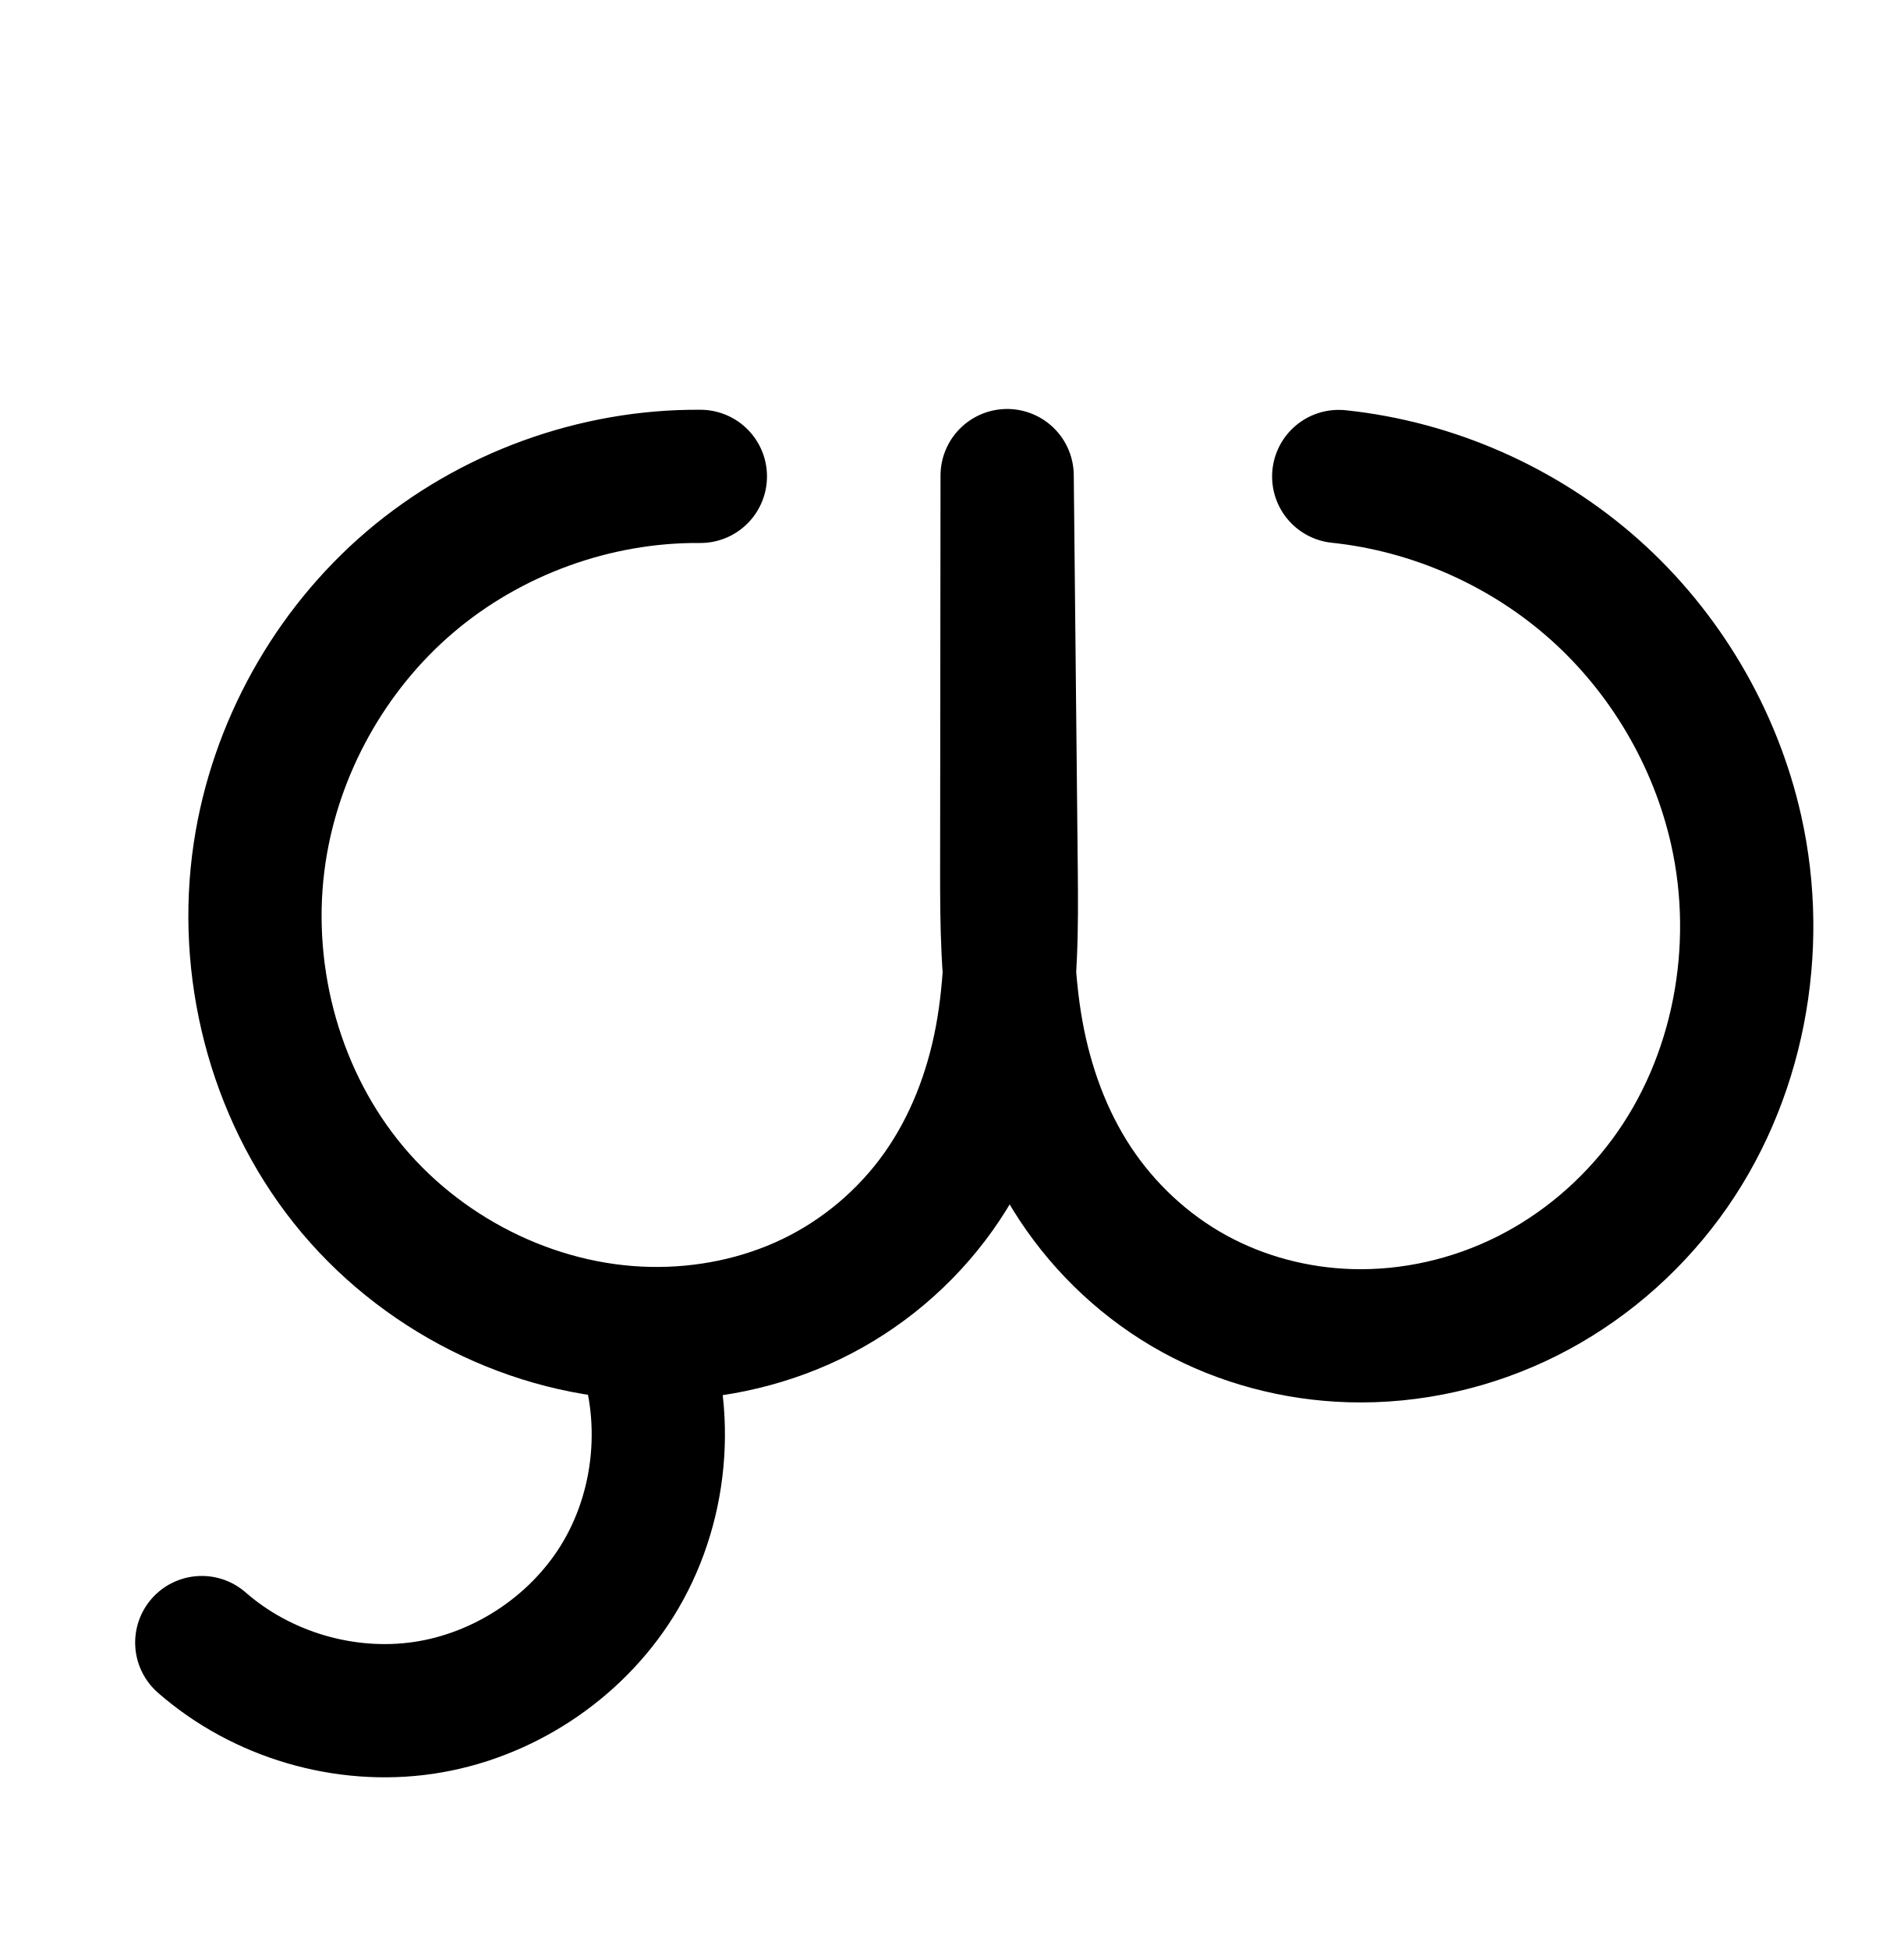
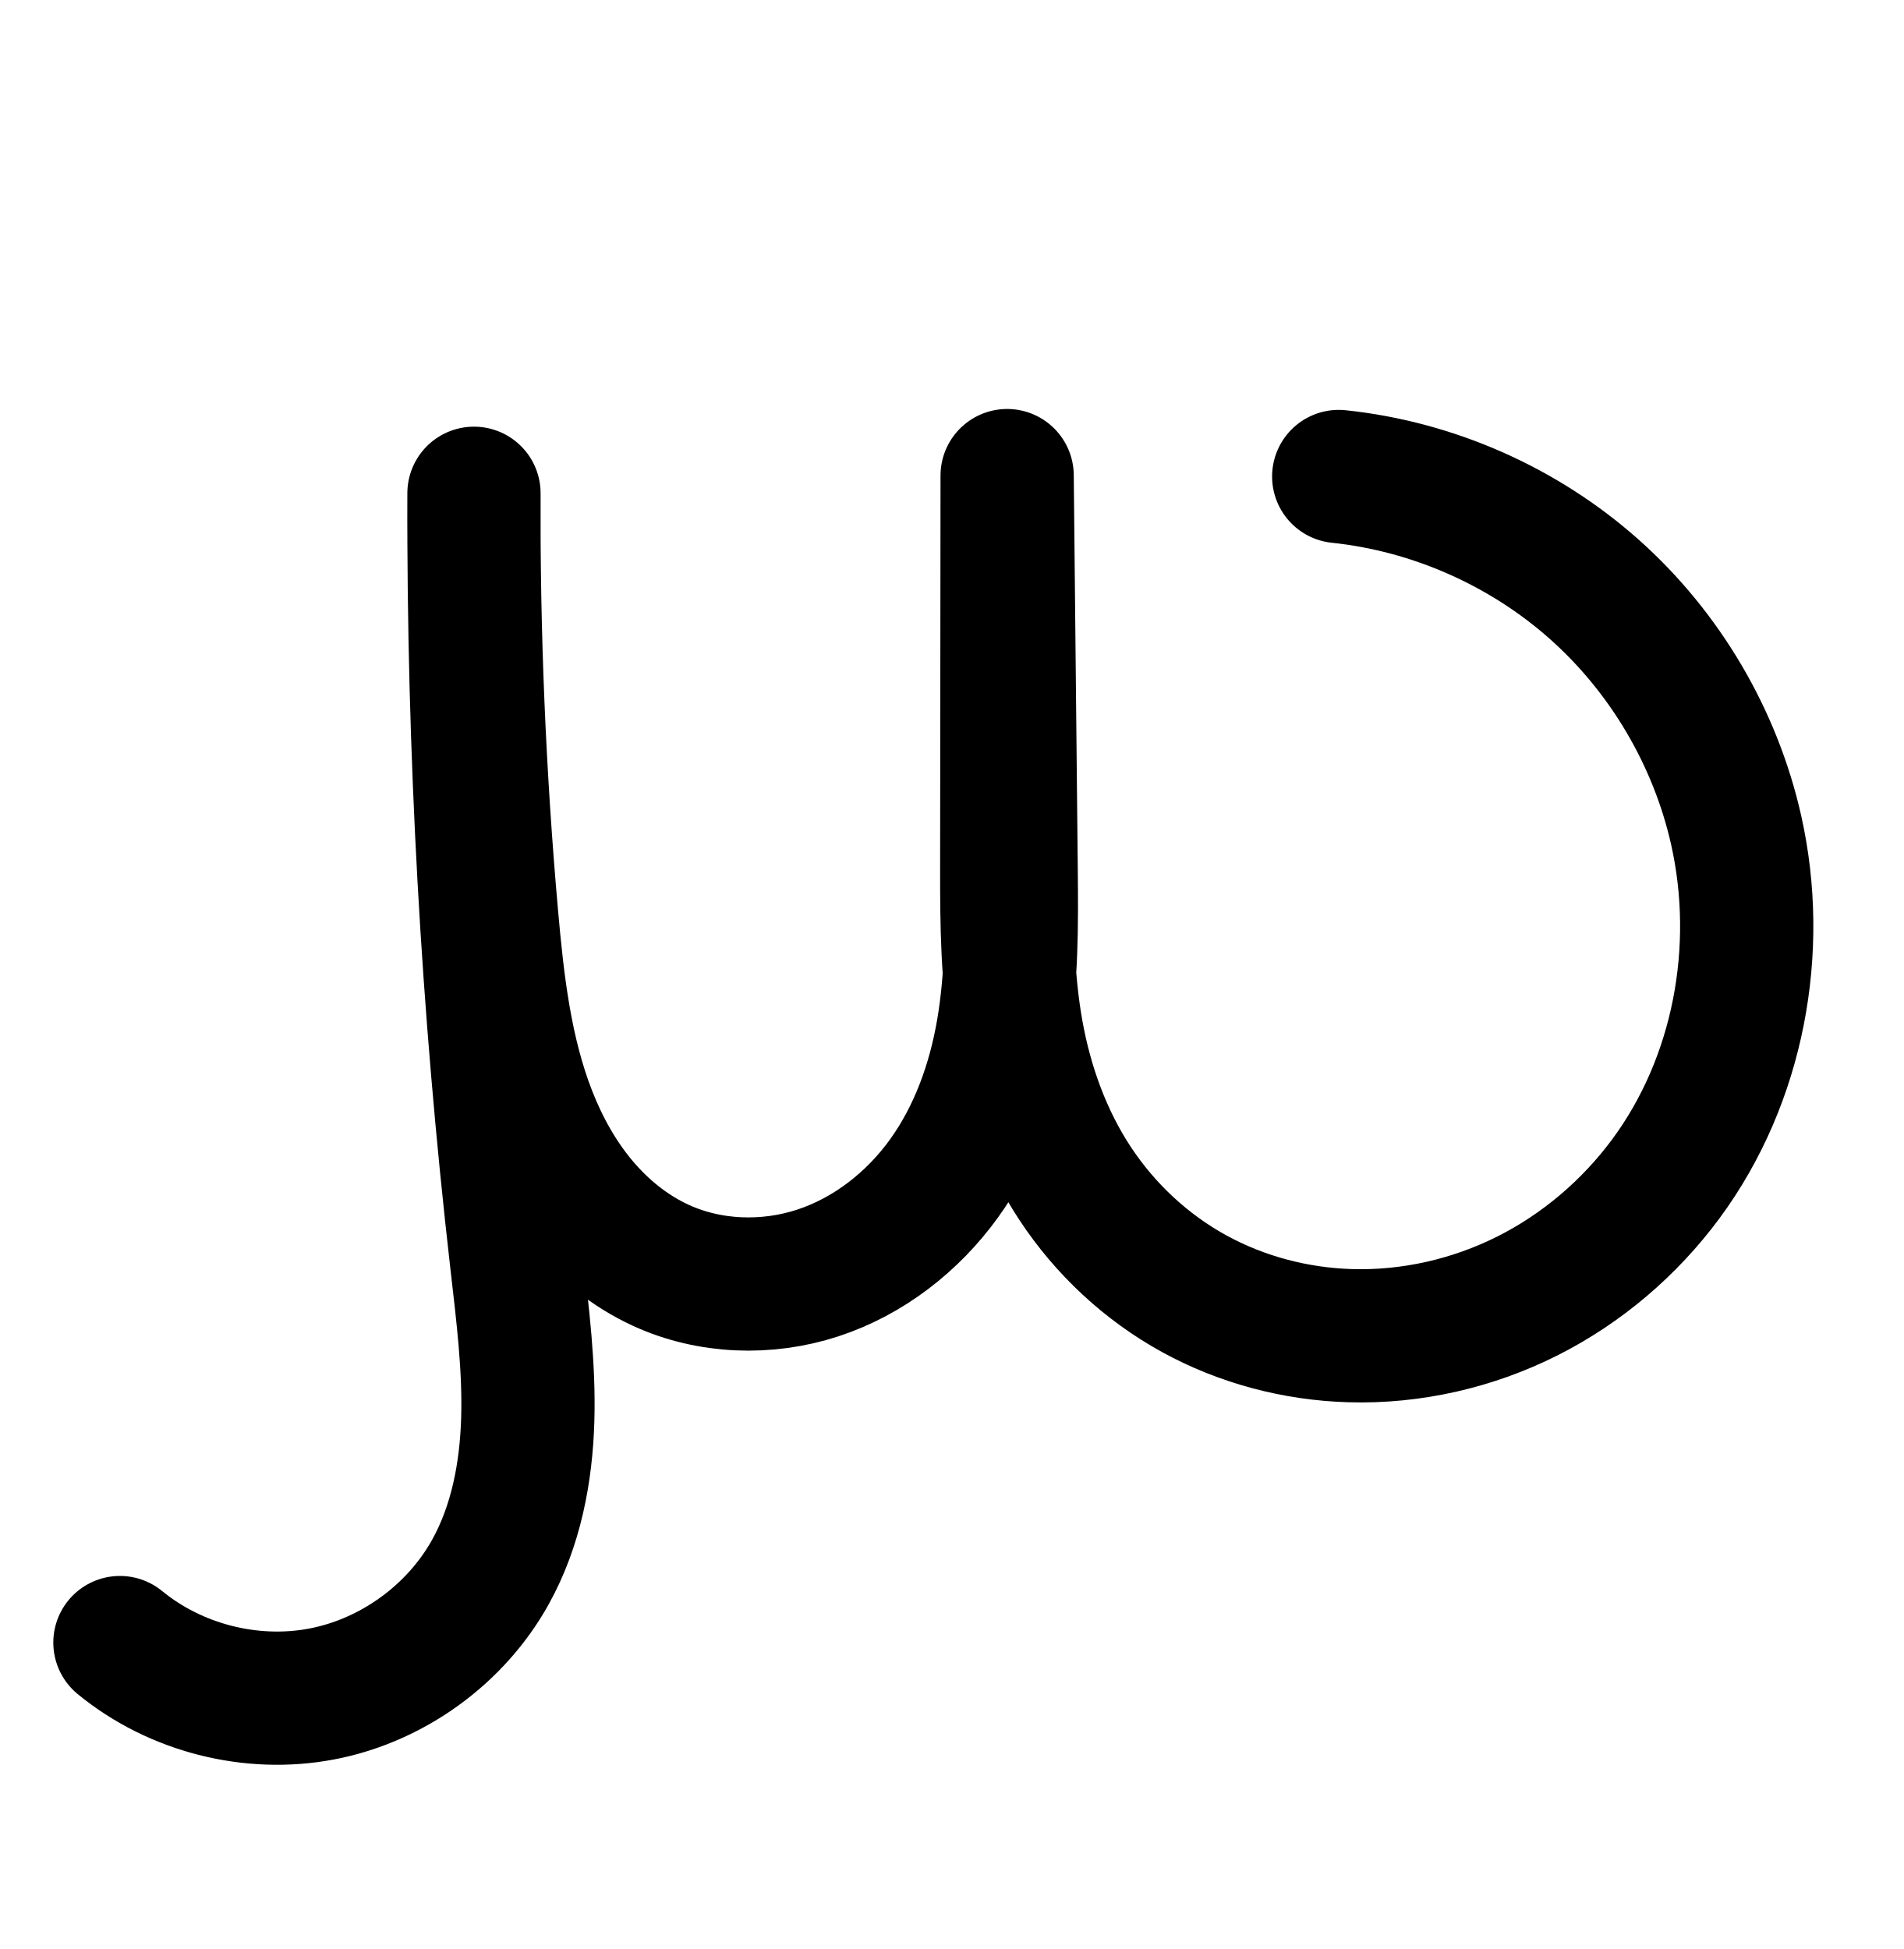
<svg xmlns="http://www.w3.org/2000/svg" width="2000" height="2048" id="svg2992" version="1.1">
  <defs id="defs5498">
    </defs>
  <g id="layer1" transform="translate(0,1048)">
-     <path style="fill:none;fill-rule:evenodd;stroke:#000000;stroke-width:70;stroke-linecap:round;stroke-linejoin:round;stroke-miterlimit:4;stroke-dasharray:none;stroke-opacity:1" d="m -1044.253,-572.62 c 126.244,-27.082 263.254,0.519 369.166,74.369 105.911,73.85 179.177,192.87 197.409,320.693 18.189,127.522 -18.81,262.236 -100.707,361.662 -81.897,99.426 -207.683,161.683 -336.451,165.06 -123.548,3.24 -247.559,-47.76 -333.081,-136.982 -85.522,-89.221 -131.229,-215.28 -122.763,-338.58 l 0.452,-466.697 -2.308,464.179 c 12.159,120.038 -28.797,244.493 -109.864,333.853 -81.067,89.359 -200.958,142.204 -321.61,141.756 -124.813,-0.463 -247.917,-57.84 -330.071,-151.804 -82.154,-93.964 -122.532,-222.704 -110.789,-346.964 12.302,-130.173 81.611,-253.941 186.169,-332.452 104.558,-78.511 242.746,-110.549 371.184,-86.057" id="path4370-9-0-9-1" />
-     <path style="fill:none;fill-rule:evenodd;stroke:#000000;stroke-width:140;stroke-linecap:round;stroke-linejoin:round;stroke-miterlimit:4;stroke-dasharray:none;stroke-opacity:1" d="m 1406.556,-547.307 c 98.909,10.377 194.244,52.473 268.545,118.579 74.301,66.106 127.202,155.897 149.014,252.927 28.171,125.316 2.615,262.981 -73.706,366.291 -38.16,51.655 -88.337,94.491 -145.716,123.337 -57.379,28.846 -121.895,43.584 -186.089,41.688 -57.205,-1.69 -114.088,-16.668 -164.225,-44.264 -50.137,-27.595 -93.187,-67.775 -124.704,-115.545 C 1098.16,147.937 1078.374,92.982 1068.279,36.649 1058.184,-19.683 1057.702,-77.238 1057.76,-134.468 l 0.419,-413.782 4.226,415.452 c 0.598,58.735 0.557,117.869 -10.198,175.614 -10.755,57.745 -32.319,113.863 -66.379,161.717 -34.061,47.854 -80.318,86.957 -133.234,112.454 C 799.678,342.484 740.525,354.413 681.8,353.229 559.218,350.757 439.741,289.663 363.452,193.682 287.163,97.7 254.595,-30.986 272.855,-152.225 c 16.478,-109.404 73.565,-212.217 157.716,-284.045 84.152,-71.828 194.654,-112.061 305.288,-111.154" id="path4370-9-0-9-6" />
-     <path style="fill:none;fill-rule:evenodd;stroke:#000000;stroke-width:140;stroke-linecap:round;stroke-linejoin:round;stroke-miterlimit:4;stroke-dasharray:none;stroke-opacity:1" d="m 672,354 c 33.143,83.991 23.958,183.495 -24,260 C 603.664,684.727 527.365,734.531 444.775,746.655 362.185,758.778 274.792,733.002 212,678" id="path4164" />
-     <path style="color:#000000;font-style:normal;font-variant:normal;font-weight:normal;font-stretch:normal;font-size:medium;line-height:normal;font-family:sans-serif;text-indent:0;text-align:start;text-decoration:none;text-decoration-line:none;text-decoration-style:solid;text-decoration-color:#000000;letter-spacing:normal;word-spacing:normal;text-transform:none;direction:ltr;block-progression:tb;writing-mode:lr-tb;baseline-shift:baseline;text-anchor:start;white-space:normal;clip-rule:nonzero;display:inline;overflow:visible;visibility:visible;opacity:1;isolation:auto;mix-blend-mode:normal;color-interpolation:sRGB;color-interpolation-filters:linearRGB;solid-color:#000000;solid-opacity:1;fill:#000000;fill-opacity:1;fill-rule:evenodd;stroke:none;stroke-width:140;stroke-linecap:round;stroke-linejoin:round;stroke-miterlimit:4;stroke-dasharray:none;stroke-dashoffset:0;stroke-opacity:1;color-rendering:auto;image-rendering:auto;shape-rendering:auto;text-rendering:auto;enable-background:accumulate" d="M 1206.754 2098.5 A 70.007 70.007 0 0 0 1140.18 2167.678 L 1139.76 2581.461 C 1139.725 2616.06 1139.828 2652.157 1142.357 2689.324 C 1140.965 2708.872 1138.781 2727.796 1135.391 2745.998 C 1126.225 2795.21 1107.961 2841.777 1080.799 2879.939 C 1053.654 2918.077 1016.283 2949.651 974.209 2969.924 C 931.98 2990.272 883.516 3000.214 835.211 2999.24 C 734.956 2997.219 633.391 2945.564 570.25 2866.125 C 506.886 2786.405 478.726 2676.104 494.074 2574.199 C 507.968 2481.953 557.062 2393.534 628.016 2332.971 C 698.969 2272.408 794.002 2237.807 887.285 2238.572 A 70.007 70.007 0 1 0 888.434 2098.576 C 760.448 2097.527 634.477 2143.393 537.127 2226.486 C 439.777 2309.579 374.697 2426.785 355.635 2553.348 C 334.463 2693.922 371.438 2840.993 460.652 2953.236 C 537.059 3049.367 648.468 3114.838 769.66 3133.699 C 779.572 3187.664 769.332 3247.128 740.689 3292.82 C 707.694 3345.456 648.073 3384.374 586.609 3393.396 C 525.146 3402.419 456.853 3382.276 410.123 3341.344 A 70.007 70.007 0 1 0 317.877 3446.656 C 396.731 3515.728 503.225 3547.137 606.941 3531.912 C 710.658 3516.688 803.633 3455.999 859.311 3367.18 C 903.067 3297.377 920.951 3214.563 911.572 3134.018 C 953.999 3127.522 995.681 3114.982 1034.978 3096.047 C 1098.736 3065.326 1153.881 3018.694 1194.857 2961.123 C 1201.284 2952.093 1207.176 2942.801 1212.824 2933.4 C 1216.199 2939.061 1219.592 2944.715 1223.246 2950.254 C 1260.963 3007.422 1312.174 3055.3 1372.627 3088.574 C 1432.984 3121.795 1500.498 3139.473 1568.537 3141.482 C 1644.814 3143.735 1720.491 3126.374 1788.135 3092.367 C 1855.728 3058.385 1914.115 3008.448 1958.711 2948.082 C 2048.253 2826.875 2076.975 2669.702 2044.41 2524.844 C 2019.312 2413.201 1959.12 2311.035 1873.629 2234.973 C 1788.138 2158.911 1679.664 2111.012 1565.859 2099.072 A 70.007 70.007 0 1 0 1551.252 2238.309 C 1635.264 2247.123 1717.459 2283.418 1780.57 2339.568 C 1843.681 2395.719 1889.291 2473.134 1907.818 2555.551 C 1931.597 2661.325 1909.206 2779.482 1846.107 2864.894 C 1814.383 2907.838 1772.416 2943.572 1725.252 2967.283 C 1678.138 2990.969 1624.782 3003.082 1572.672 3001.543 C 1526.302 3000.173 1480.05 2987.896 1440.133 2965.926 C 1400.312 2944.008 1365.421 2911.528 1340.105 2873.156 C 1314.763 2834.744 1297.87 2788.782 1289.182 2740.301 C 1286.182 2723.561 1284.172 2706.215 1282.766 2688.394 C 1284.925 2651.889 1284.748 2616.434 1284.402 2582.488 L 1280.176 2167.035 A 70.007 70.007 0 0 0 1206.754 2098.5 z " transform="translate(0,-1048)" id="path4370-9-0-9-6-7" />
-     <path style="fill:none;fill-rule:evenodd;stroke:#000000;stroke-width:70;stroke-linecap:round;stroke-linejoin:round;stroke-miterlimit:4;stroke-dasharray:none;stroke-opacity:1" d="m -1812,382 c 15.989,64.686 7.27,135.161 -24,194 -40.074,75.406 -117.327,129.863 -201.814,142.265 -84.487,12.402 -174.132,-17.557 -234.186,-78.265" id="path4164-6" />
-     <path style="color:#000000;font-style:normal;font-variant:normal;font-weight:normal;font-stretch:normal;font-size:medium;line-height:normal;font-family:sans-serif;text-indent:0;text-align:start;text-decoration:none;text-decoration-line:none;text-decoration-style:solid;text-decoration-color:#000000;letter-spacing:normal;word-spacing:normal;text-transform:none;direction:ltr;block-progression:tb;writing-mode:lr-tb;baseline-shift:baseline;text-anchor:start;white-space:normal;clip-rule:nonzero;display:inline;overflow:visible;visibility:visible;opacity:1;isolation:auto;mix-blend-mode:normal;color-interpolation:sRGB;color-interpolation-filters:linearRGB;solid-color:#000000;solid-opacity:1;fill:#000000;fill-opacity:1;fill-rule:evenodd;stroke:none;stroke-width:70;stroke-linecap:round;stroke-linejoin:round;stroke-miterlimit:4;stroke-dasharray:none;stroke-dashoffset:0;stroke-opacity:1;color-rendering:auto;image-rendering:auto;shape-rendering:auto;text-rendering:auto;enable-background:accumulate" d="M -1227.647 2148.359 A 35.004 35.004 0 0 0 -1261.228 2182.731 L -1261.228 2182.871 L -1263.535 2646.91 A 35.004 35.004 0 0 0 -1263.357 2650.611 C -1262.883 2655.297 -1262.621 2660.002 -1262.324 2664.705 C -1262.73 2677.865 -1262.59 2691.013 -1261.893 2704.131 C -1265.589 2796.802 -1302.168 2888.909 -1364.322 2957.42 C -1438.465 3039.146 -1549.535 3088.101 -1659.881 3087.691 C -1774.053 3087.267 -1888.335 3034.086 -1963.732 2947.85 C -2039.2 2861.533 -2076.849 2741.741 -2066.025 2627.217 C -2054.686 2507.234 -1990.059 2391.824 -1893.686 2319.459 C -1797.312 2247.094 -1668.457 2217.22 -1550.072 2239.795 A 35.004 35.004 0 1 0 -1536.961 2171.035 C -1675.454 2144.625 -1822.974 2178.825 -1935.717 2263.482 C -2048.46 2348.139 -2122.449 2480.268 -2135.715 2620.631 C -2148.379 2754.627 -2105.271 2892.314 -2016.43 2993.926 C -1936.937 3084.845 -1823.06 3143.685 -1703.02 3155.492 A 35.004 35.004 0 0 0 -1701.977 3166.398 C -1688.12 3222.458 -1695.806 3284.581 -1722.906 3335.574 C -1757.51 3400.686 -1825.942 3448.928 -1898.897 3459.637 C -1971.851 3470.346 -2051.261 3443.805 -2103.117 3391.385 A 35.004 35.004 0 1 0 -2152.883 3440.615 C -2084.631 3509.61 -1984.751 3542.989 -1888.73 3528.894 C -1792.71 3514.8 -1706.638 3454.125 -1661.094 3368.426 C -1626.831 3303.955 -1616.583 3228.138 -1632.314 3156.926 C -1511.125 3149.913 -1394.227 3094.564 -1312.478 3004.453 C -1275.187 2963.347 -1245.903 2915.623 -1225.426 2864.402 C -1202.781 2918.977 -1170.313 2969.492 -1129.184 3012.4 C -1036.576 3109.014 -903.701 3163.659 -769.918 3160.15 C -630.477 3156.493 -495.889 3089.822 -407.369 2982.356 C -318.897 2874.947 -279.416 2731.001 -299.029 2593.5 C -318.684 2455.708 -396.896 2328.649 -511.068 2249.039 C -625.24 2169.429 -771.503 2139.964 -907.594 2169.158 A 35.004 35.004 0 1 0 -892.912 2237.602 C -776.514 2212.632 -648.756 2238.369 -551.105 2306.459 C -453.454 2374.549 -385.137 2485.53 -368.326 2603.383 C -351.56 2720.925 -386.078 2846.408 -461.4 2937.852 C -536.674 3029.237 -653.658 3087.079 -771.754 3090.176 C -885.066 3093.148 -1000.213 3045.793 -1078.65 2963.963 C -1145.301 2894.43 -1185.823 2799.46 -1191.773 2703.107 C -1191.38 2689.935 -1191.49 2676.746 -1192.236 2663.559 C -1192.088 2659.705 -1192.026 2655.846 -1191.762 2652 A 35.004 35.004 0 0 0 -1191.68 2649.635 L -1191.228 2183.111 L -1191.228 2183.078 L -1191.228 2182.938 A 35.004 35.004 0 0 0 -1227.647 2148.359 z " transform="translate(0,-1048)" id="path4370-9-0-9-1-1" />
-     <path style="color:#000000;font-style:normal;font-variant:normal;font-weight:normal;font-stretch:normal;font-size:medium;line-height:normal;font-family:sans-serif;text-indent:0;text-align:start;text-decoration:none;text-decoration-line:none;text-decoration-style:solid;text-decoration-color:#000000;letter-spacing:normal;word-spacing:normal;text-transform:none;direction:ltr;block-progression:tb;writing-mode:lr-tb;baseline-shift:baseline;text-anchor:start;white-space:normal;clip-rule:nonzero;display:inline;overflow:visible;visibility:visible;opacity:1;isolation:auto;mix-blend-mode:normal;color-interpolation:sRGB;color-interpolation-filters:linearRGB;solid-color:#000000;solid-opacity:1;fill:#000000;fill-opacity:1;fill-rule:evenodd;stroke:none;stroke-width:200;stroke-linecap:round;stroke-linejoin:round;stroke-miterlimit:4;stroke-dasharray:none;stroke-dashoffset:0;stroke-opacity:1;color-rendering:auto;image-rendering:auto;shape-rendering:auto;text-rendering:auto;enable-background:accumulate" d="M 3475.016 380.553 A 100.01 100.01 0 0 0 3464.121 580.146 C 3541.75 588.291 3618.314 622.099 3676.629 673.982 C 3734.944 725.866 3777.429 797.979 3794.549 874.133 C 3816.445 971.532 3795.409 1081.329 3737.977 1159.07 C 3709.01 1198.28 3670.562 1230.972 3627.775 1252.482 C 3585.061 1273.957 3536.488 1284.945 3489.557 1283.559 C 3447.83 1282.326 3406.135 1271.204 3370.598 1251.645 C 3335.198 1232.161 3303.805 1202.981 3281.146 1168.637 C 3258.45 1134.235 3242.796 1092.126 3234.711 1047.01 C 3232.028 1032.04 3230.19 1016.316 3228.859 1000.01 C 3230.96 963.041 3230.74 927.6 3230.4 894.186 L 3226.174 478.732 A 100.01 100.01 0 0 0 3026.18 479.648 L 3025.76 893.43 C 3025.726 927.41 3025.801 963.405 3028.26 1000.949 C 3026.933 1018.954 3024.938 1036.186 3021.898 1052.506 C 3013.414 1098.062 2996.563 1140.536 2972.357 1174.545 C 2948.177 1208.518 2914.613 1236.864 2877.186 1254.898 C 2839.536 1273.04 2795.655 1282.134 2751.816 1281.25 C 2750.713 1281.228 2749.608 1281.192 2748.504 1281.156 A 100.01 100.01 0 0 0 2740.391 1280.678 A 100.01 100.01 0 0 0 2739.439 1280.717 C 2652.674 1275.041 2564.629 1228.522 2509.736 1159.459 C 2451.912 1086.708 2425.64 984.286 2439.74 890.668 C 2452.526 805.776 2498.195 723.526 2563.492 667.791 C 2628.79 612.056 2717.192 579.868 2803.039 580.572 A 100.01 100.01 0 1 0 2804.68 380.58 C 2669.258 379.469 2536.656 427.749 2433.65 515.67 C 2330.644 603.591 2262.14 726.965 2241.971 860.881 C 2219.55 1009.741 2258.414 1164.692 2353.168 1283.904 C 2429.674 1380.159 2538.557 1447.237 2658.664 1471.393 C 2661.681 1512.371 2652.187 1555.522 2631.271 1588.887 C 2603.137 1633.768 2550.661 1668.022 2498.252 1675.715 C 2445.843 1683.408 2385.737 1665.68 2345.891 1630.777 A 100.01 100.01 0 1 0 2214.109 1781.223 C 2299.847 1856.324 2414.528 1890.147 2527.299 1873.594 C 2640.069 1857.04 2740.191 1791.686 2800.729 1695.113 C 2843.247 1627.287 2863.253 1548.767 2859.746 1470.623 C 2895.448 1462.996 2930.48 1451.226 2964.002 1435.074 C 3029.086 1403.714 3085.451 1356.919 3128.633 1299.287 C 3167.249 1351.411 3216.688 1395.225 3274.16 1426.857 C 3338.897 1462.489 3410.97 1481.324 3483.652 1483.471 C 3565.108 1485.877 3645.566 1467.39 3717.609 1431.172 C 3789.581 1394.989 3851.488 1342.01 3898.842 1277.91 C 3994.051 1149.033 4024.127 983.498 3989.68 830.266 C 3963.174 712.36 3899.857 604.891 3809.57 524.562 C 3719.284 444.234 3605.179 393.848 3484.99 381.238 A 100.01 100.01 0 0 0 3475.016 380.553 z " transform="translate(0,-1048)" id="path4370-9-0-9-6-9" />
+     <path style="fill:none;fill-rule:evenodd;stroke:#000000;stroke-width:140;stroke-linecap:round;stroke-linejoin:round;stroke-miterlimit:4;stroke-dasharray:none;stroke-opacity:1" d="m 1406.556,-547.307 c 98.909,10.377 194.244,52.473 268.545,118.579 74.301,66.106 127.202,155.897 149.014,252.927 28.171,125.316 2.615,262.981 -73.706,366.291 -38.16,51.655 -88.337,94.491 -145.716,123.337 -57.379,28.846 -121.895,43.584 -186.089,41.688 -57.205,-1.69 -114.088,-16.668 -164.225,-44.264 -50.137,-27.595 -93.187,-67.775 -124.704,-115.545 C 1098.16,147.937 1078.374,92.982 1068.279,36.649 1058.184,-19.683 1057.702,-77.238 1057.76,-134.468 l 0.419,-413.782 4.226,415.452 c 0.571,56.172 0.78,112.687 -8.737,168.05 -9.518,55.363 -29.018,109.621 -61.894,155.17 -32.876,45.55 -79.321,81.833 -132.718,99.279 -53.397,17.446 -113.377,15.398 -164.457,-7.978 C 662.101,266.851 633.632,243.808 610.673,216.417 587.715,189.025 570.157,157.35 557.099,124.08 530.984,57.54 522.851,-14.515 516.551,-85.718 503.493,-233.303 497.298,-381.496 497.994,-529.657 c -0.853,269.669 14.117,539.387 44.807,807.306 6.322,55.185 13.322,110.55 11.695,166.072 -1.627,55.523 -12.301,111.753 -39.304,160.294 C 478.596,669.798 411.857,718 337.904,732.059 263.952,746.117 184.181,725.767 126,678" id="path4370-9-0-9-6" />
+     <path style="color:#000000;font-style:normal;font-variant:normal;font-weight:normal;font-stretch:normal;font-size:medium;line-height:normal;font-family:sans-serif;font-variant-ligatures:normal;font-variant-position:normal;font-variant-caps:normal;font-variant-numeric:normal;font-variant-alternates:normal;font-variant-east-asian:normal;font-feature-settings:normal;font-variation-settings:normal;text-indent:0;text-align:start;text-decoration:none;text-decoration-line:none;text-decoration-style:solid;text-decoration-color:#000000;letter-spacing:normal;word-spacing:normal;text-transform:none;writing-mode:lr-tb;direction:ltr;text-orientation:mixed;dominant-baseline:auto;baseline-shift:baseline;text-anchor:start;white-space:normal;shape-padding:0;shape-margin:0;inline-size:0;clip-rule:nonzero;display:inline;overflow:visible;visibility:visible;isolation:auto;mix-blend-mode:normal;color-interpolation:sRGB;color-interpolation-filters:linearRGB;solid-color:#000000;solid-opacity:1;vector-effect:none;fill:#000000;fill-opacity:1;fill-rule:evenodd;stroke:none;stroke-width:140;stroke-linecap:round;stroke-linejoin:round;stroke-miterlimit:4;stroke-dasharray:none;stroke-dashoffset:0;stroke-opacity:1;color-rendering:auto;image-rendering:auto;shape-rendering:auto;text-rendering:auto;enable-background:accumulate;stop-color:#000000;stop-opacity:1;opacity:1" d="M 1291.301 1467.961 A 70.007 70.007 0 0 0 1221.068 1537.225 L 1220.648 1951.006 C 1220.613 1985.821 1220.713 2022.149 1223.289 2059.561 C 1222.081 2076.525 1220.303 2093.03 1217.568 2108.938 C 1209.462 2156.092 1193.027 2200.189 1167.902 2235 C 1143.012 2269.486 1107.759 2296.438 1070.207 2308.707 C 1033.055 2320.845 990.249 2319.008 956.617 2303.617 C 934.93 2293.692 914.284 2277.366 897.211 2256.996 C 880.032 2236.5 865.93 2211.521 855.148 2184.051 C 833.506 2128.909 825.367 2063.723 819.168 1993.658 C 808.483 1872.891 802.534 1751.709 801.191 1630.477 C 801 1605.688 800.804 1580.898 800.883 1556.109 A 70.007 70.007 0 0 0 660.883 1555.561 C 660.883 1555.596 660.883 1555.632 660.883 1555.668 C 660.883 1555.682 660.883 1555.695 660.883 1555.709 C 660.765 1581.084 660.921 1606.457 661.201 1631.83 C 663.12 1878.842 678.032 2125.744 706.145 2371.16 C 712.529 2426.892 718.829 2478.933 717.414 2527.217 C 716.009 2575.163 706.557 2620.211 686.908 2655.531 C 660.828 2702.413 610.425 2738.817 557.721 2748.836 C 505.017 2758.855 444.77 2743.485 403.307 2709.443 A 70 70 0 0 0 304.787 2719.127 A 70 70 0 0 0 314.471 2817.648 C 389.368 2879.14 488.664 2904.471 583.865 2886.373 C 679.067 2868.275 762.142 2808.275 809.252 2723.59 C 843.61 2661.828 855.504 2594.417 857.354 2531.318 C 858.666 2486.526 855.066 2443.902 850.652 2403.25 C 865.469 2413.778 881.352 2423.137 898.359 2430.92 C 966.887 2462.281 1044.041 2464.538 1113.684 2441.785 C 1182.926 2419.163 1240.562 2373.549 1281.424 2316.936 C 1285.265 2311.613 1288.792 2306.152 1292.316 2300.691 C 1296.102 2307.128 1299.991 2313.521 1304.135 2319.801 C 1341.851 2376.969 1393.062 2424.847 1453.516 2458.121 C 1513.872 2491.342 1581.387 2509.02 1649.426 2511.029 C 1725.703 2513.282 1801.38 2495.921 1869.023 2461.914 C 1936.617 2427.932 1995.004 2377.995 2039.6 2317.629 C 2129.142 2196.422 2157.863 2039.248 2125.299 1894.391 C 2100.201 1782.747 2040.008 1680.581 1954.518 1604.52 C 1869.027 1528.458 1760.553 1480.561 1646.748 1468.621 A 70 70 0 0 0 1569.826 1530.936 A 70 70 0 0 0 1632.141 1607.855 C 1716.153 1616.669 1798.348 1652.965 1861.459 1709.115 C 1924.57 1765.265 1970.181 1842.681 1988.709 1925.098 C 2012.487 2030.872 1990.095 2149.029 1926.996 2234.441 C 1895.272 2277.385 1853.305 2313.121 1806.141 2336.832 C 1759.027 2360.518 1705.671 2372.631 1653.561 2371.092 C 1607.19 2369.722 1560.939 2357.443 1521.022 2335.473 C 1481.201 2313.555 1446.31 2281.075 1420.994 2242.703 C 1395.652 2204.291 1378.758 2158.329 1370.07 2109.848 C 1367.131 2093.445 1365.15 2076.454 1363.746 2059.012 C 1365.945 2022.036 1365.639 1986.236 1365.291 1952.035 L 1361.064 1536.582 A 70.007 70.007 0 0 0 1291.301 1467.961 z " id="path918" />
+     <path style="fill:none;fill-rule:evenodd;stroke:#000000;stroke-width:70;stroke-linecap:round;stroke-linejoin:round;stroke-miterlimit:4;stroke-dasharray:none;stroke-opacity:1" d="m -1134.591,-573.056 c 98.909,10.377 194.244,52.473 268.544,118.579 74.301,66.106 127.202,155.897 149.014,252.927 28.171,125.316 2.615,262.981 -73.705,366.291 -38.16,51.655 -88.337,94.491 -145.716,123.337 -57.379,28.846 -121.895,43.584 -186.089,41.688 -57.205,-1.69 -114.088,-16.668 -164.225,-44.264 -50.137,-27.595 -93.187,-67.775 -124.704,-115.545 -31.516,-47.77 -51.302,-102.725 -61.397,-159.058 -10.095,-56.332 -10.577,-113.888 -10.519,-171.117 l 0.419,-413.782 4.226,415.452 c 0.571,56.172 0.78,112.687 -8.737,168.05 -9.518,55.363 -29.018,109.621 -61.894,155.17 -32.876,45.55 -79.321,81.833 -132.718,99.279 -53.397,17.446 -113.376,15.398 -164.457,-7.978 -32.499,-14.873 -60.968,-37.915 -83.926,-65.307 -22.958,-27.392 -40.517,-59.067 -53.574,-92.337 -26.116,-66.54 -34.248,-138.595 -40.548,-209.798 -13.058,-147.586 -19.253,-295.778 -18.557,-443.939 -0.853,269.669 14.117,539.387 44.807,807.306 6.322,55.185 13.322,110.55 11.695,166.072 -1.627,55.523 -12.301,111.753 -39.304,160.294 -36.595,65.783 -103.334,113.985 -177.287,128.044 -73.953,14.058 -153.724,-6.292 -211.904,-54.059" id="path4370-9-0-9-6-0" />
+     <path style="color:#000000;font-style:normal;font-variant:normal;font-weight:normal;font-stretch:normal;font-size:medium;line-height:normal;font-family:sans-serif;font-variant-ligatures:normal;font-variant-position:normal;font-variant-caps:normal;font-variant-numeric:normal;font-variant-alternates:normal;font-variant-east-asian:normal;font-feature-settings:normal;font-variation-settings:normal;text-indent:0;text-align:start;text-decoration:none;text-decoration-line:none;text-decoration-style:solid;text-decoration-color:#000000;letter-spacing:normal;word-spacing:normal;text-transform:none;writing-mode:lr-tb;direction:ltr;text-orientation:mixed;dominant-baseline:auto;baseline-shift:baseline;text-anchor:start;white-space:normal;shape-padding:0;shape-margin:0;inline-size:0;clip-rule:nonzero;display:inline;overflow:visible;visibility:visible;isolation:auto;mix-blend-mode:normal;color-interpolation:sRGB;color-interpolation-filters:linearRGB;solid-color:#000000;solid-opacity:1;vector-effect:none;fill:#000000;fill-opacity:1;fill-rule:evenodd;stroke:none;stroke-width:70;stroke-linecap:round;stroke-linejoin:round;stroke-miterlimit:4;stroke-dasharray:none;stroke-dashoffset:0;stroke-opacity:1;color-rendering:auto;image-rendering:auto;shape-rendering:auto;text-rendering:auto;enable-background:accumulate;stop-color:#000000;stop-opacity:1;opacity:1" d="M -1203.272 877.275 A 35.004 35.004 0 0 0 -1238.336 911.908 L -1238.754 1325.689 C -1238.79 1361.24 -1238.661 1397.641 -1236.012 1434.492 C -1237.289 1453.158 -1239.248 1471.532 -1242.34 1489.516 C -1251.152 1540.774 -1269.119 1589.953 -1298.119 1630.133 C -1327.002 1670.15 -1367.854 1701.768 -1413.328 1716.625 C -1458.602 1731.417 -1509.994 1729.475 -1552.35 1710.092 C -1579.443 1697.693 -1604.002 1678.008 -1624.018 1654.127 C -1644.086 1630.183 -1659.914 1601.856 -1671.834 1571.486 C -1695.713 1510.646 -1703.85 1442.024 -1710.1 1371.391 C -1720.866 1249.701 -1726.858 1127.594 -1728.209 1005.436 C -1728.402 980.524 -1728.6 955.613 -1728.522 930.701 C -1728.521 930.684 -1728.522 930.666 -1728.522 930.648 A 35.004 35.004 0 0 0 -1798.52 930.373 C -1798.52 930.391 -1798.519 930.408 -1798.52 930.426 L -1798.522 930.426 C -1798.522 930.645 -1798.519 930.865 -1798.52 931.084 C -1798.633 956.066 -1798.482 981.048 -1798.207 1006.029 C -1796.303 1251.859 -1781.465 1497.585 -1753.486 1741.826 C -1747.133 1797.285 -1740.483 1850.985 -1742.004 1902.889 C -1743.52 1954.623 -1753.582 2005.263 -1776.908 2047.193 C -1808.246 2103.526 -1866.818 2145.829 -1930.147 2157.867 C -1993.475 2169.906 -2063.483 2152.047 -2113.305 2111.143 A 35 35 0 0 0 -2162.564 2115.984 A 35 35 0 0 0 -2157.723 2165.244 C -2091.184 2219.873 -2001.651 2242.715 -1917.074 2226.637 C -1832.497 2210.559 -1757.589 2156.457 -1715.736 2081.223 C -1685.056 2026.071 -1673.772 1964.25 -1672.033 1904.939 C -1670.3 1845.798 -1677.651 1788.772 -1683.941 1733.859 C -1685.832 1717.357 -1687.479 1700.828 -1689.25 1684.312 C -1685.526 1689.323 -1681.702 1694.276 -1677.664 1699.094 C -1651.763 1729.996 -1619.383 1756.396 -1581.478 1773.742 C -1521.675 1801.111 -1453.108 1803.263 -1391.588 1783.164 C -1330.268 1763.13 -1278.228 1722.181 -1241.359 1671.1 C -1224.789 1648.141 -1211.565 1623.418 -1200.936 1597.797 C -1190.315 1624.681 -1177.194 1650.71 -1161.053 1675.176 C -1126.436 1727.645 -1079.307 1771.673 -1024.012 1802.107 C -968.765 1832.515 -906.565 1848.844 -843.943 1850.693 C -773.708 1852.768 -703.611 1836.718 -641.1 1805.291 C -578.614 1773.877 -524.331 1727.491 -482.953 1671.48 C -400.022 1559.222 -372.884 1411.804 -403.252 1276.717 C -426.707 1172.38 -483.253 1076.4 -563.148 1005.316 C -643.044 934.232 -744.95 889.236 -851.307 878.078 A 35 35 0 0 0 -889.768 909.234 A 35 35 0 0 0 -858.611 947.695 C -767.151 957.291 -678.385 996.487 -609.68 1057.615 C -540.974 1118.743 -491.717 1202.345 -471.547 1292.068 C -445.572 1407.613 -469.546 1535.526 -539.256 1629.887 C -574.198 1677.186 -620.272 1716.471 -672.543 1742.75 C -724.789 1769.016 -783.725 1782.442 -841.877 1780.725 C -893.664 1779.195 -945.231 1765.566 -990.258 1740.783 C -1035.237 1716.027 -1074.207 1679.698 -1102.623 1636.627 C -1131.052 1593.536 -1149.392 1543.077 -1158.783 1490.67 C -1162.09 1472.217 -1164.268 1453.375 -1165.756 1434.242 C -1163.479 1397.869 -1163.756 1362.005 -1164.111 1327.039 L -1168.338 911.588 A 35.004 35.004 0 0 0 -1203.272 877.275 z " id="path961" />
+     <path style="color:#000000;font-style:normal;font-variant:normal;font-weight:normal;font-stretch:normal;font-size:medium;line-height:normal;font-family:sans-serif;font-variant-ligatures:normal;font-variant-position:normal;font-variant-caps:normal;font-variant-numeric:normal;font-variant-alternates:normal;font-variant-east-asian:normal;font-feature-settings:normal;font-variation-settings:normal;text-indent:0;text-align:start;text-decoration:none;text-decoration-line:none;text-decoration-style:solid;text-decoration-color:#000000;letter-spacing:normal;word-spacing:normal;text-transform:none;writing-mode:lr-tb;direction:ltr;text-orientation:mixed;dominant-baseline:auto;baseline-shift:baseline;text-anchor:start;white-space:normal;shape-padding:0;shape-margin:0;inline-size:0;clip-rule:nonzero;display:inline;overflow:visible;visibility:visible;isolation:auto;mix-blend-mode:normal;color-interpolation:sRGB;color-interpolation-filters:linearRGB;solid-color:#000000;solid-opacity:1;vector-effect:none;fill:#000000;fill-opacity:1;fill-rule:evenodd;stroke:none;stroke-width:200;stroke-linecap:round;stroke-linejoin:round;stroke-miterlimit:4;stroke-dasharray:none;stroke-dashoffset:0;stroke-opacity:1;color-rendering:auto;image-rendering:auto;shape-rendering:auto;text-rendering:auto;enable-background:accumulate;stop-color:#000000;stop-opacity:1;opacity:1" d="M 3478.742 -699.057 A 100 100 0 0 0 3378.926 -609.49 A 100 100 0 0 0 3467.945 -499.602 C 3545.574 -491.457 3622.138 -457.649 3680.453 -405.766 C 3738.768 -353.882 3781.253 -281.771 3798.373 -205.617 C 3820.269 -108.218 3799.233 1.578 3741.801 79.32 C 3712.834 118.53 3674.386 151.222 3631.6 172.732 C 3588.885 194.207 3540.312 205.195 3493.381 203.809 C 3451.654 202.576 3409.959 191.454 3374.422 171.895 C 3339.023 152.411 3307.629 123.231 3284.971 88.887 C 3262.274 54.485 3246.62 12.376 3238.535 -32.74 C 3235.905 -47.416 3234.092 -62.821 3232.766 -78.781 C 3234.9 -116.223 3234.566 -151.971 3234.225 -185.564 L 3229.998 -601.018 A 100.01 100.01 0 0 0 3030.004 -600.102 L 3029.584 -186.318 C 3029.549 -152.083 3029.622 -115.807 3032.137 -77.957 C 3030.994 -62.493 3029.371 -47.595 3026.938 -33.441 C 3019.436 10.196 3004.315 49.94 2982.512 80.148 C 2961.044 109.892 2930.585 132.846 2899.824 142.896 C 2869.635 152.76 2834.192 151.012 2808.037 139.043 C 2790.983 131.238 2773.688 117.79 2759.137 100.43 C 2744.435 82.889 2731.816 60.779 2722.01 35.795 C 2702.285 -14.462 2694.142 -76.705 2687.986 -146.281 C 2677.373 -266.241 2671.461 -386.615 2670.125 -507.037 C 2669.934 -531.67 2669.739 -556.304 2669.816 -580.938 C 2669.817 -580.988 2669.816 -581.039 2669.816 -581.09 A 100.01 100.01 0 0 0 2469.818 -581.875 C 2469.818 -581.824 2469.819 -581.773 2469.818 -581.723 C 2469.818 -581.704 2469.818 -581.685 2469.818 -581.666 C 2469.7 -556.162 2469.856 -530.659 2470.137 -505.156 C 2472.067 -257.106 2487.044 -9.169 2515.275 237.279 C 2521.686 293.245 2527.688 343.861 2526.363 389.043 C 2525.053 433.742 2516.123 473.998 2499.627 503.652 C 2478.053 542.434 2434.65 573.781 2391.053 582.068 C 2347.456 590.356 2295.578 577.121 2261.279 548.961 A 100 100 0 0 0 2120.535 562.797 A 100 100 0 0 0 2134.369 703.539 C 2216.431 770.913 2324.096 798.378 2428.404 778.549 C 2532.712 758.72 2622.788 693.664 2674.404 600.879 C 2711.914 533.451 2724.333 461.248 2726.277 394.902 C 2727.026 369.345 2726.259 344.678 2724.701 320.85 C 2724.738 320.867 2724.773 320.887 2724.811 320.904 C 2800.816 355.687 2885.33 358.036 2961.936 333.008 C 3029.967 310.781 3087.065 268.688 3130.061 216.131 C 3169.027 269.734 3219.283 314.8 3277.984 347.109 C 3342.721 382.741 3414.794 401.576 3487.477 403.723 C 3568.932 406.129 3649.391 387.64 3721.434 351.422 C 3793.405 315.239 3855.312 262.26 3902.666 198.16 C 3997.875 69.283 4027.951 -96.25 3993.504 -249.482 C 3966.998 -367.388 3903.681 -474.859 3813.394 -555.188 C 3723.108 -635.516 3609.003 -685.9 3488.814 -698.51 A 100 100 0 0 0 3478.742 -699.057 z " id="path984" />
  </g>
</svg>
